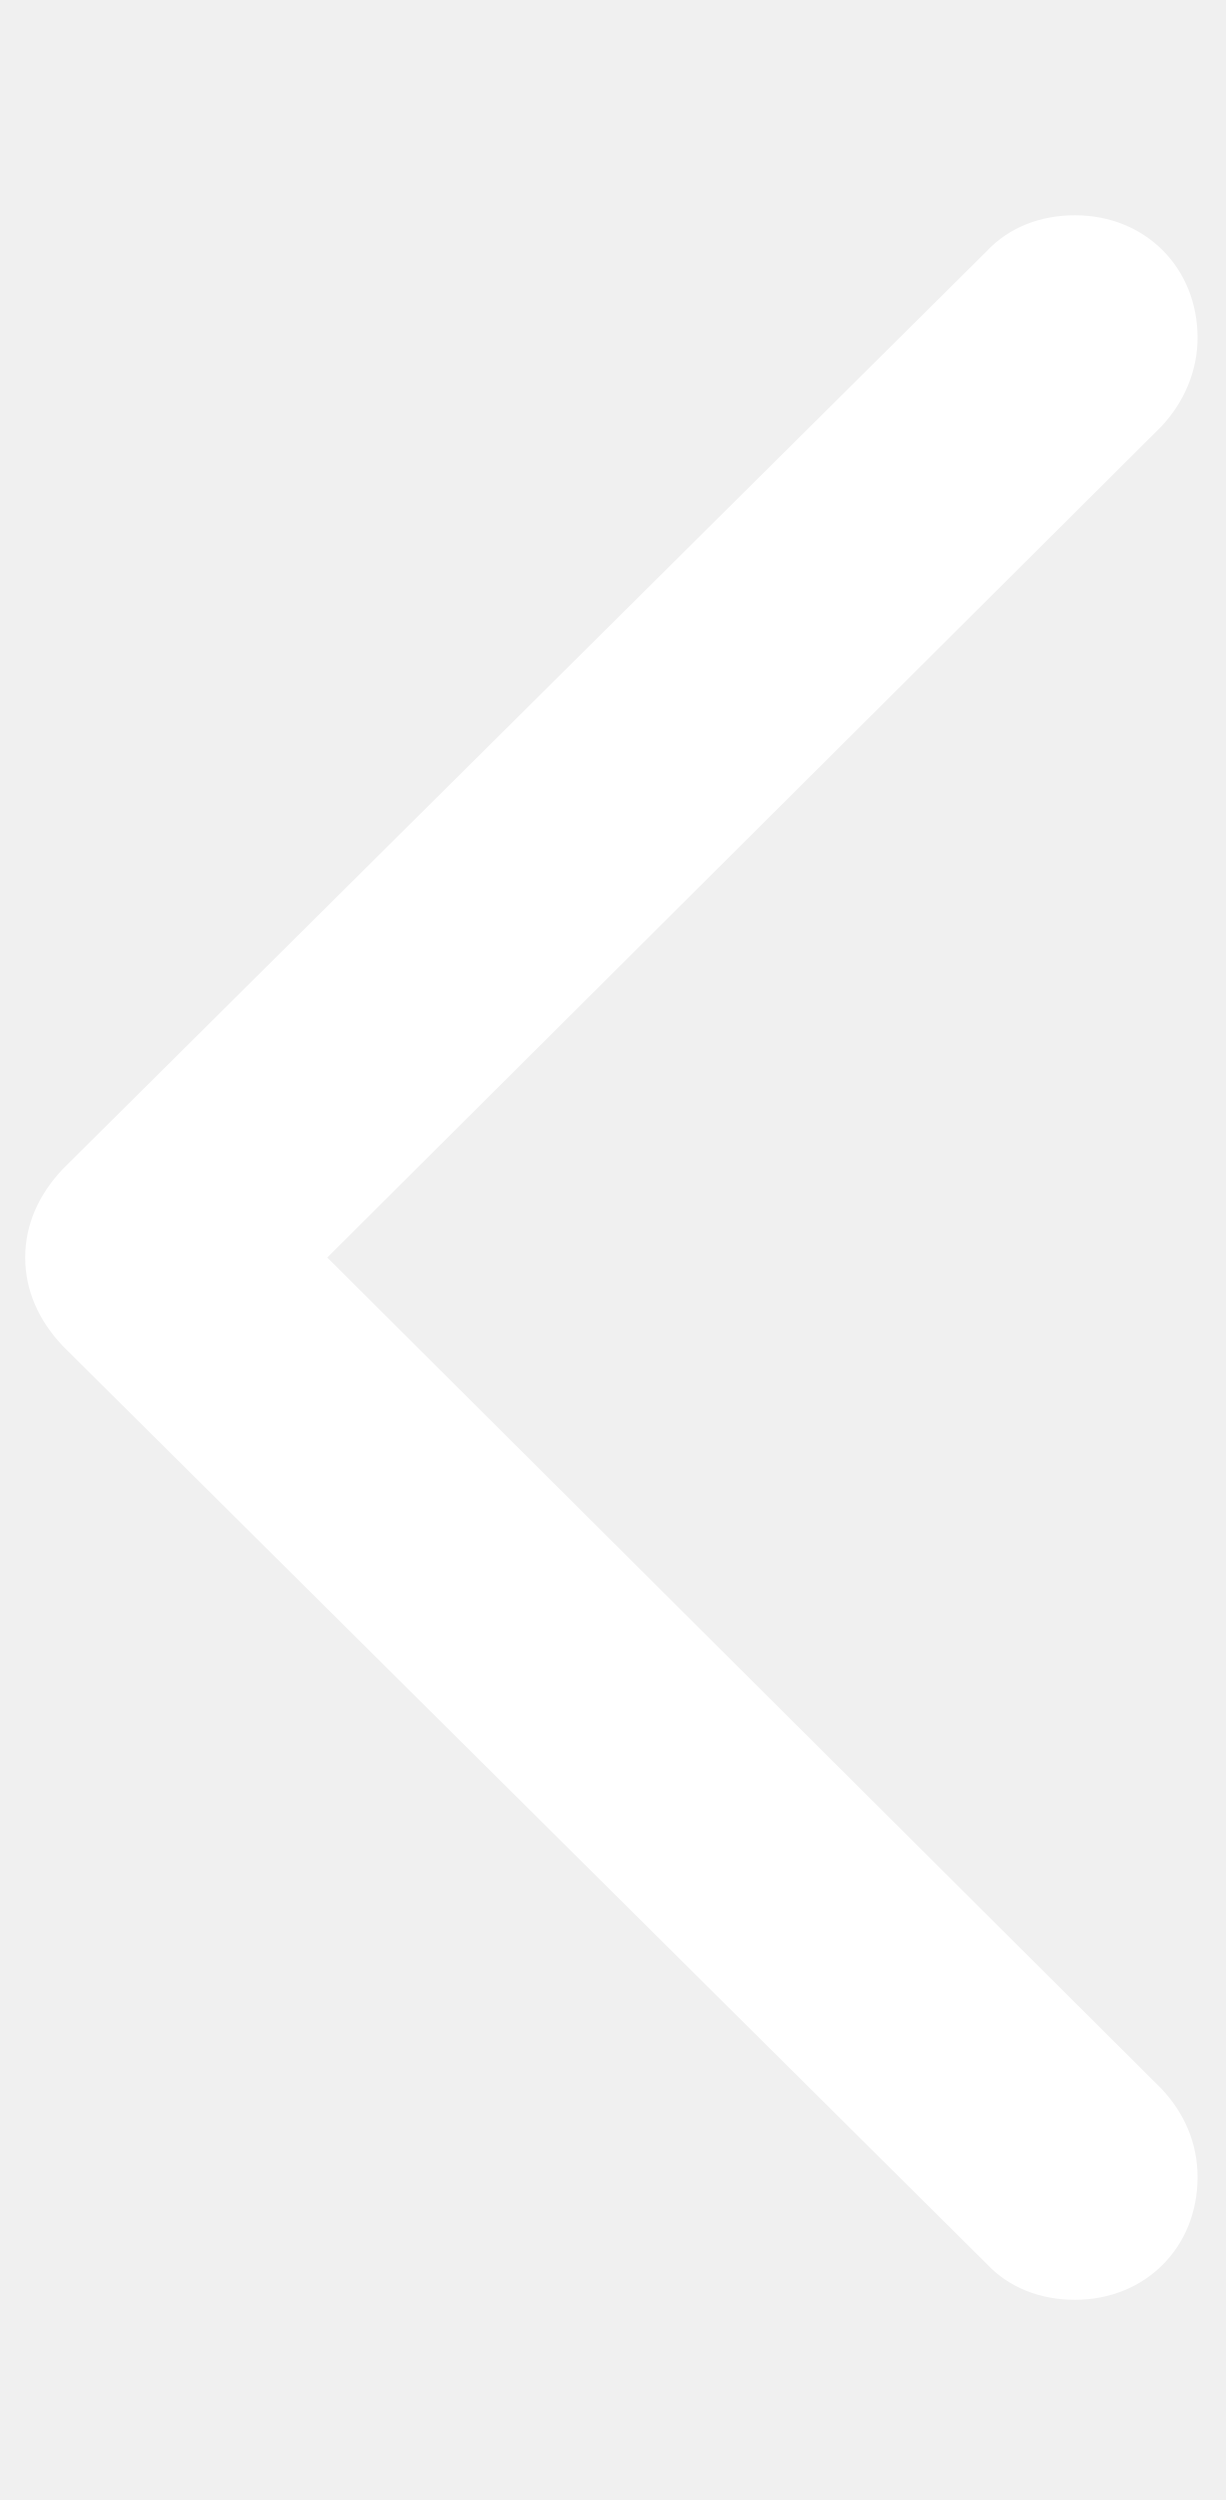
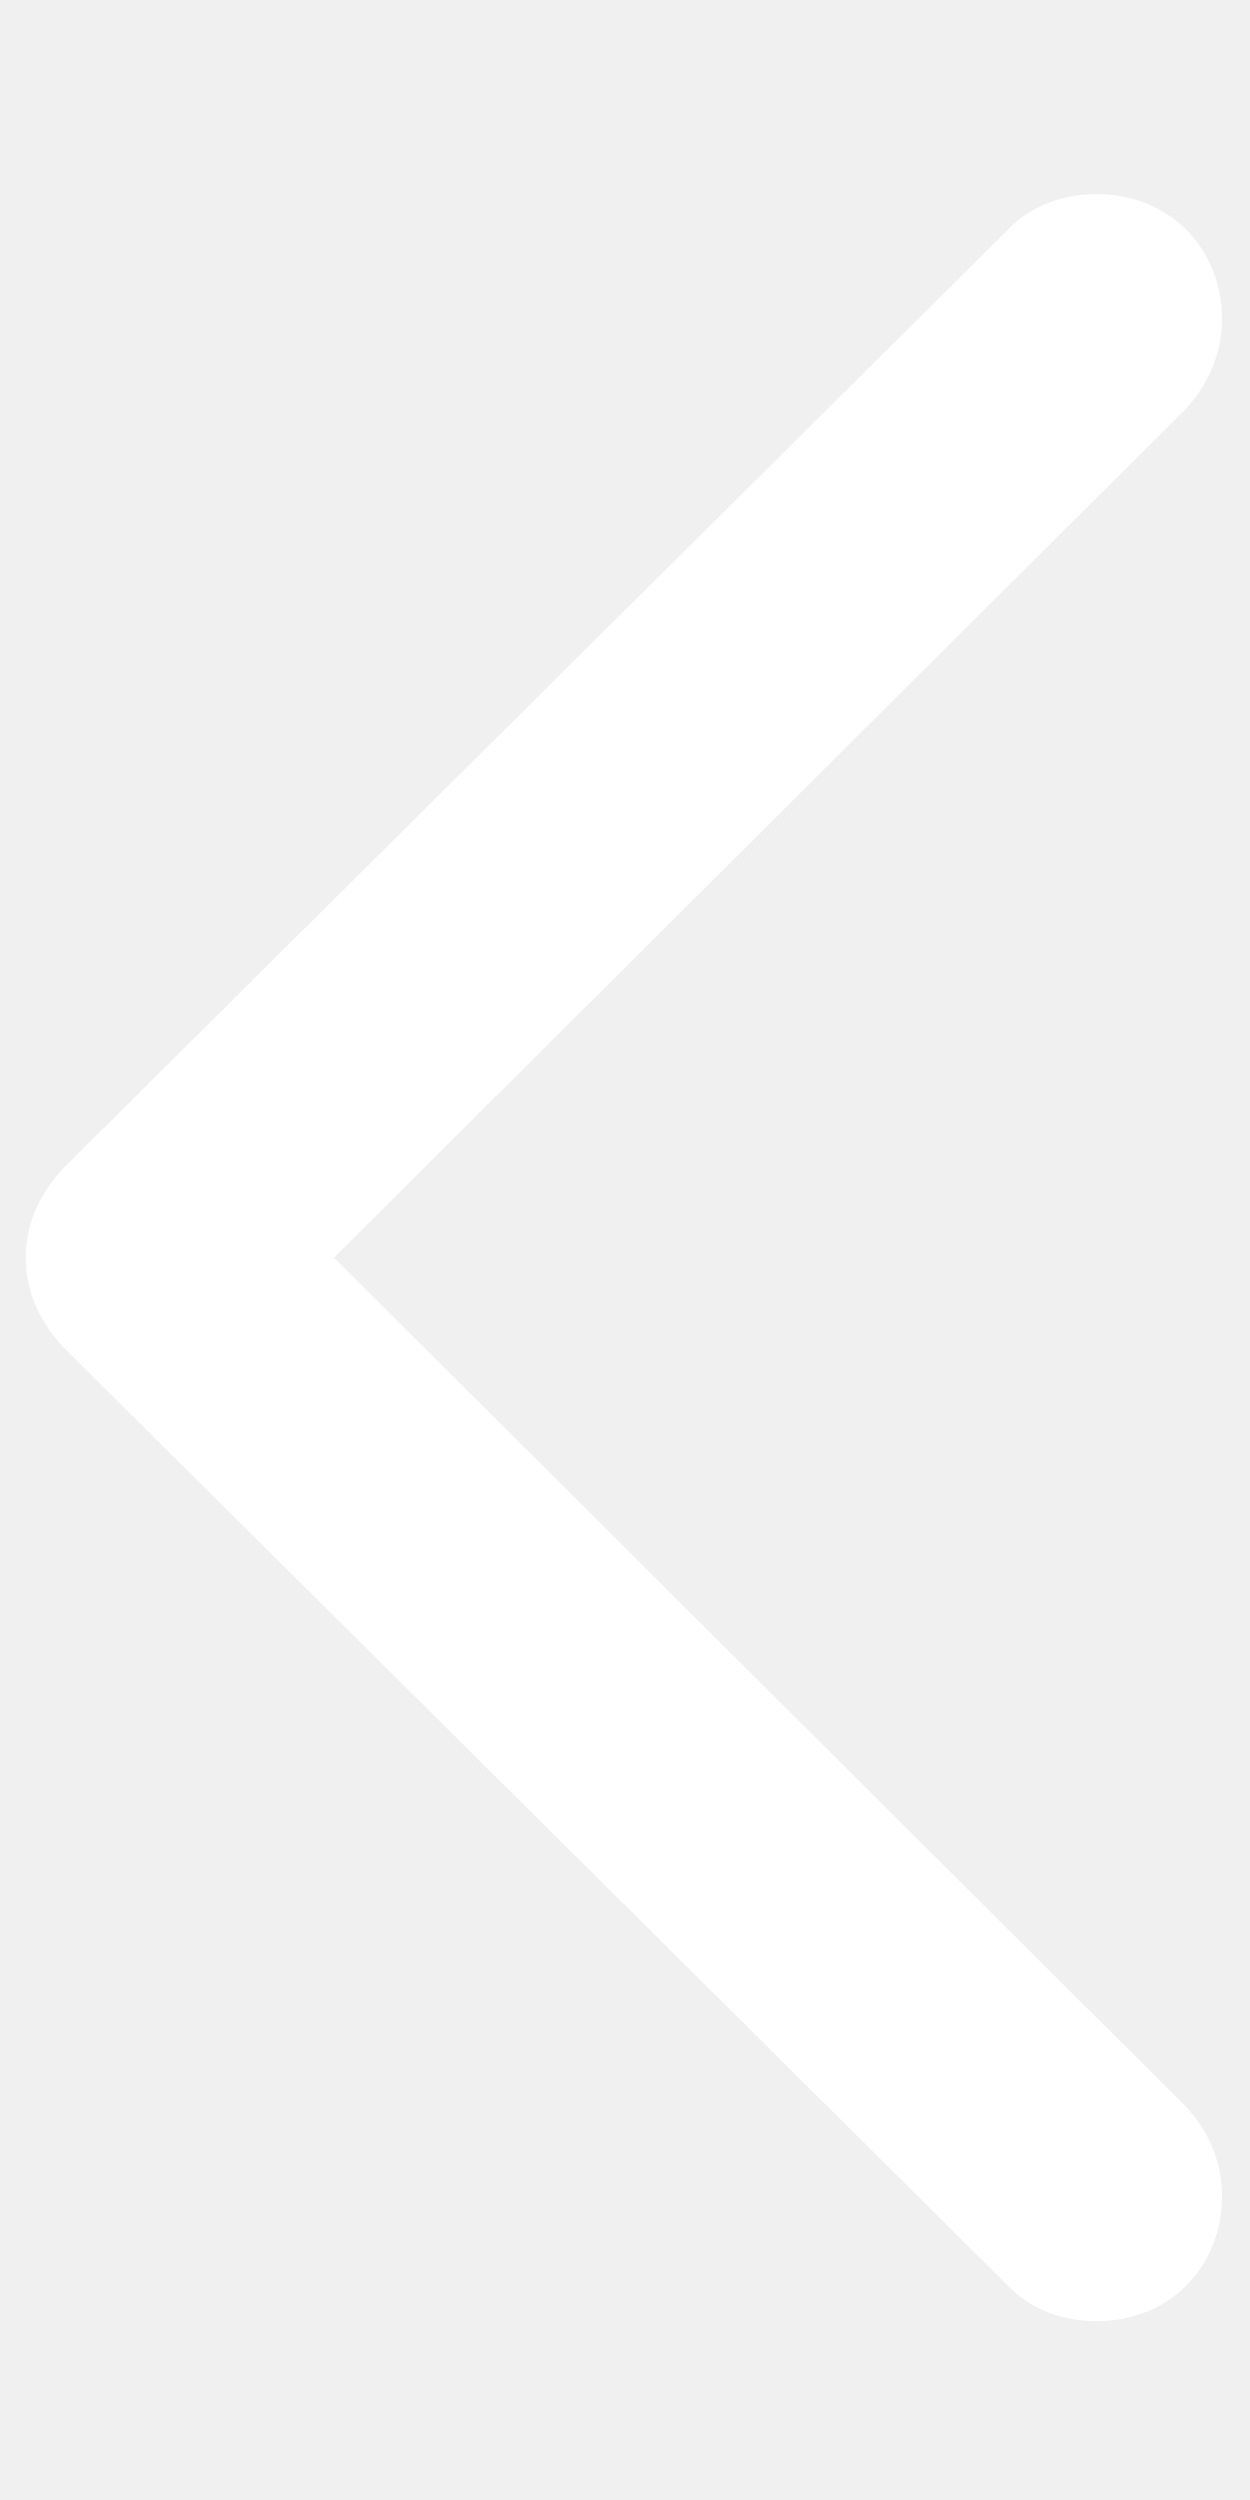
- <svg xmlns="http://www.w3.org/2000/svg" width="9.8" height="20" viewBox="0 0 40 69" fill="none">
+ <svg xmlns="http://www.w3.org/2000/svg" width="15" height="30" viewBox="0 0 40 69" fill="none">
  <path d="M0.823 34.746C0.823 35.82 1.262 36.797 2.043 37.627L32.219 67.607C32.952 68.389 33.977 68.779 35.1 68.779C37.395 68.779 39.104 67.07 39.104 64.775C39.104 63.652 38.664 62.676 37.932 61.895L10.686 34.746L37.932 7.598C38.664 6.816 39.104 5.791 39.104 4.717C39.104 2.422 37.395 0.713 35.1 0.713C33.977 0.713 32.952 1.103 32.219 1.885L2.043 31.865C1.262 32.695 0.823 33.672 0.823 34.746Z" fill="white" />
</svg>
